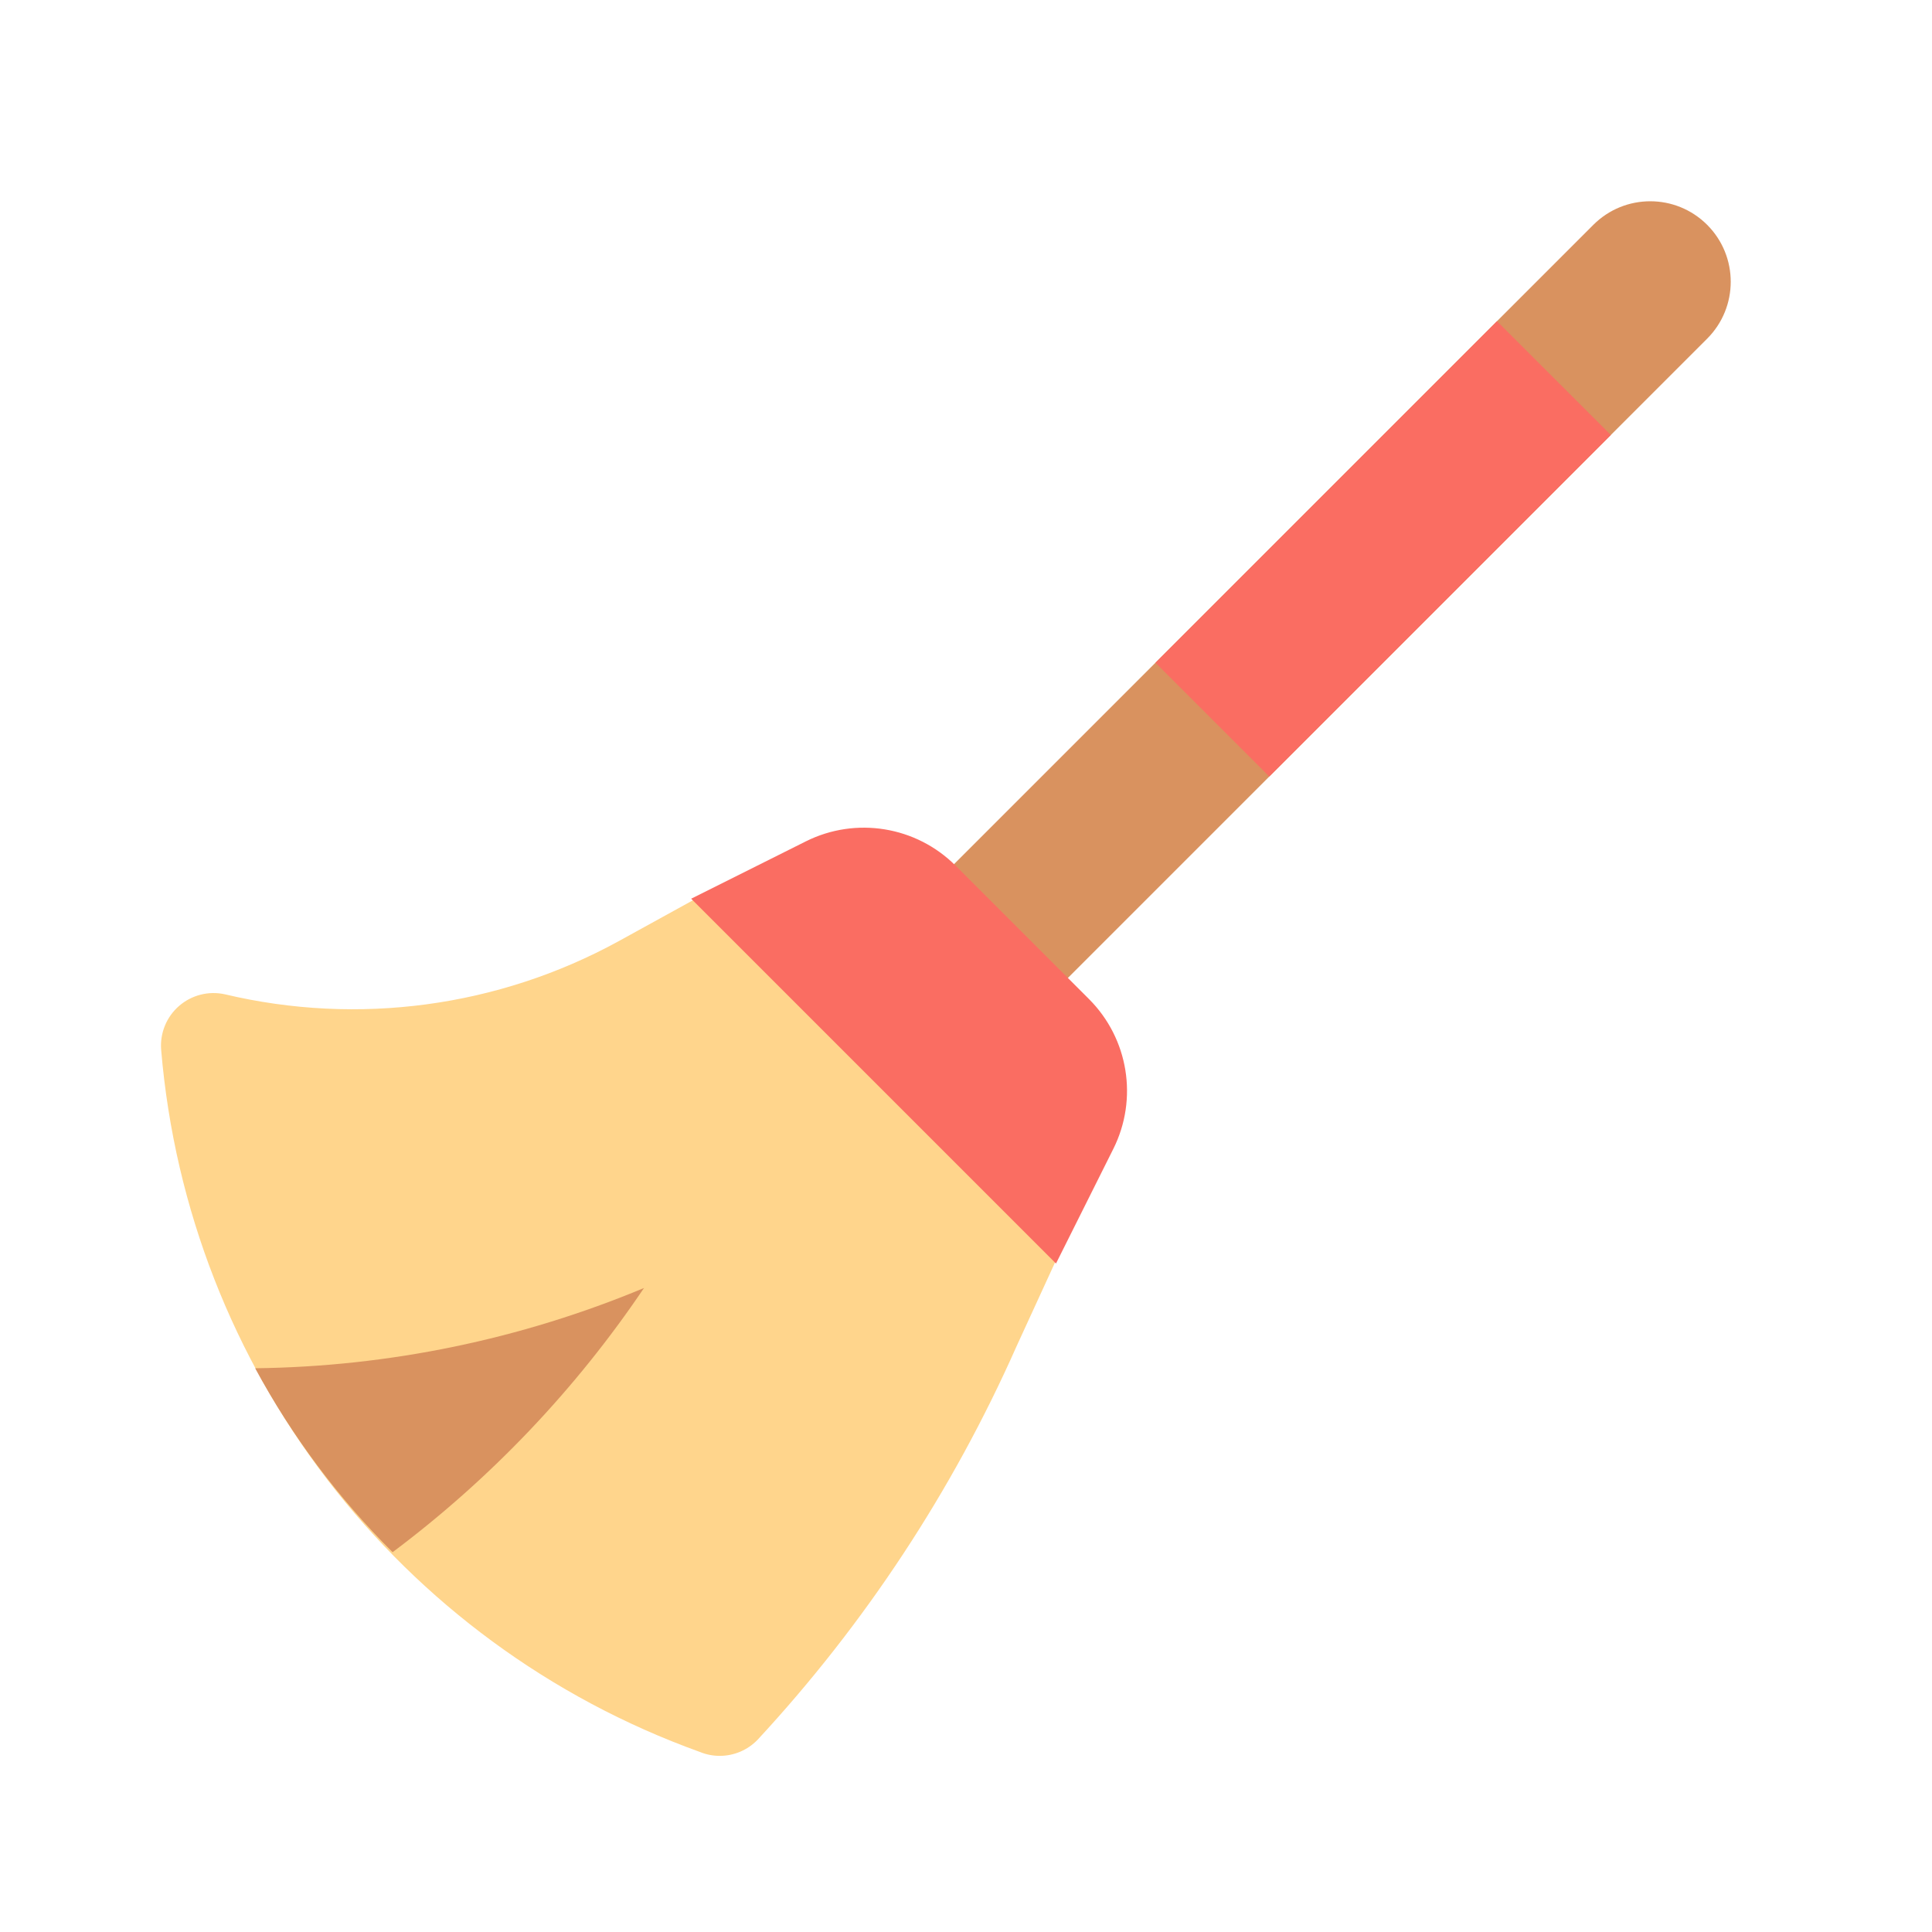
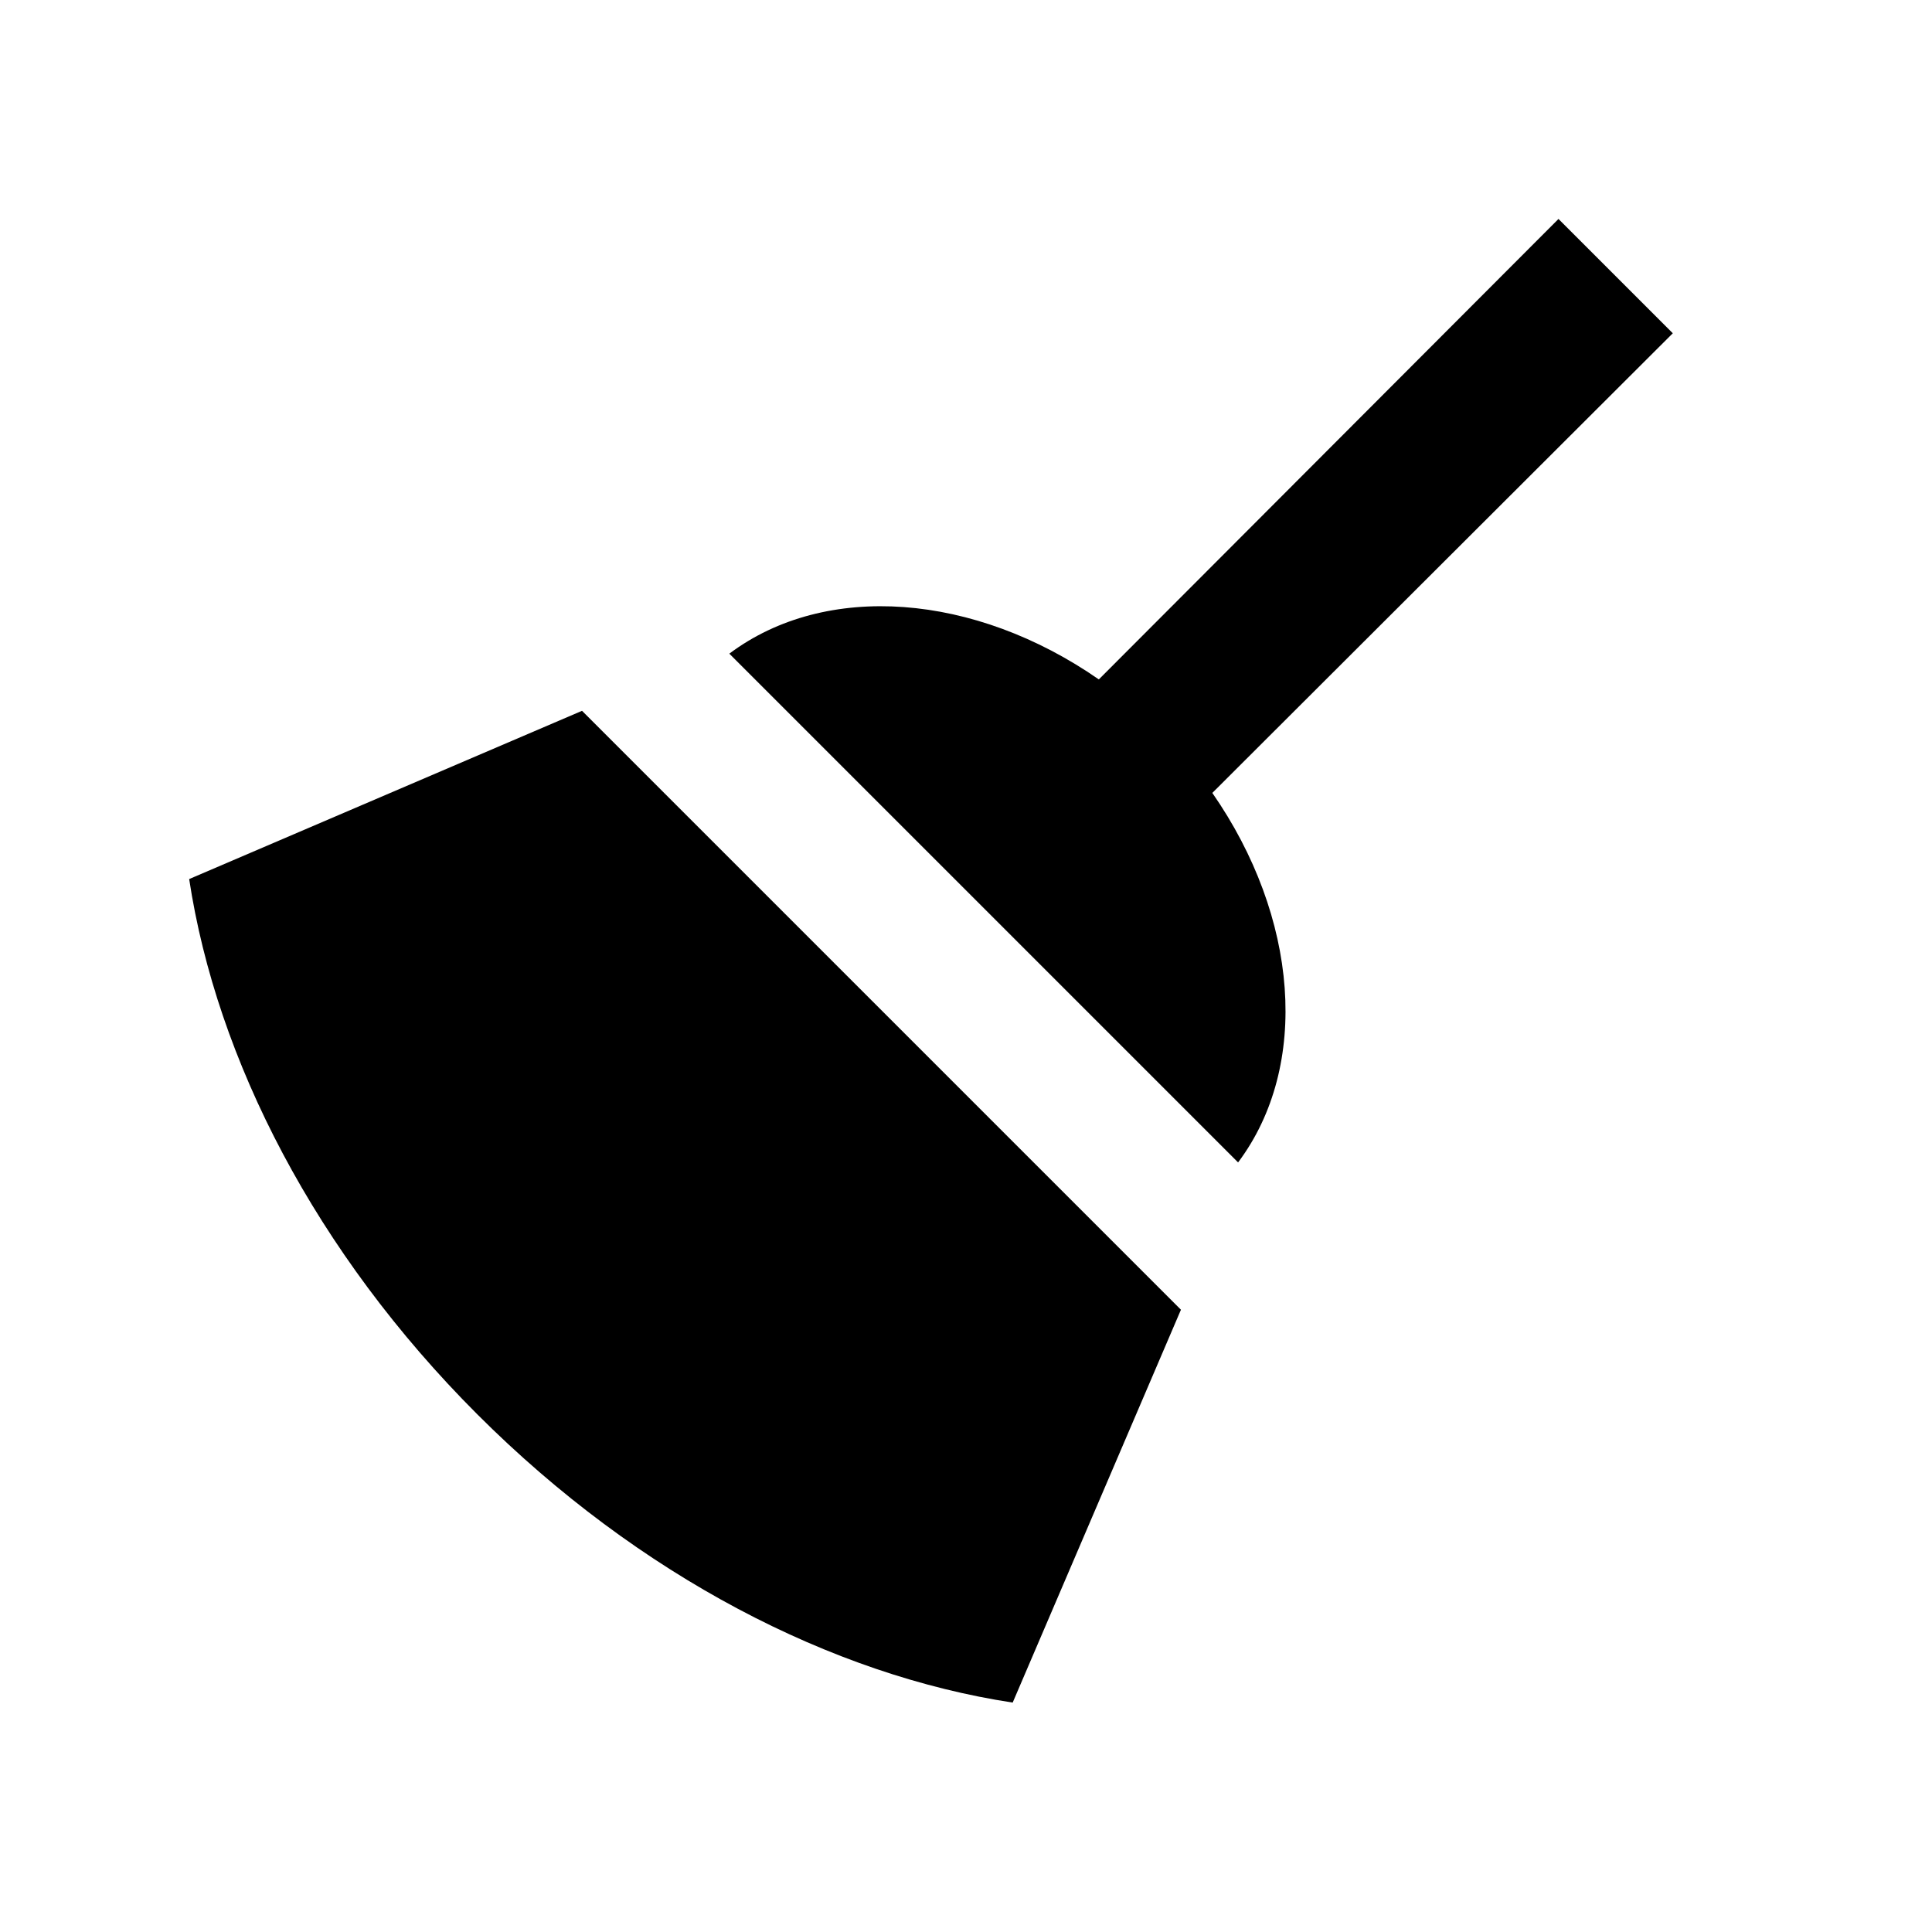
- <svg xmlns="http://www.w3.org/2000/svg" data-name="Layer 1" height="24" id="Layer_1" viewBox="0 0 24 24" width="24">
-   <path d="M11.414,14,10,12.586l9.793-9.793a1,1,0,0,1,1.414,0h0a1,1,0,0,1,0,1.414Z" style="fill:#d9925f" />
-   <path d="M8.94,21.812a.643.643,0,0,1-.244-.048,10.176,10.176,0,0,1-6.694-8.721.653.653,0,0,1,.794-.691,6.874,6.874,0,0,0,4.885-.658l.009-.005,1.126-.62a.653.653,0,0,1,.739.076l3.673,3.135a.652.652,0,0,1,.173.76c-.01.024-.318.693-.543,1.183l-.231.503a17.803,17.803,0,0,1-3.216,4.886A.653.653,0,0,1,8.94,21.812Z" style="fill:#ffd58c" />
-   <path d="M13.118,15.696,8.586,11.164l1.424-.712a1.612,1.612,0,0,1,1.861.302l1.657,1.657a1.612,1.612,0,0,1,.302,1.861Z" style="fill:#fa6d62" />
-   <rect height="2" style="fill:#fa6d62" transform="translate(0.21147 14.14658) rotate(-45.0004)" width="6" x="14.182" y="5.818" />
-   <path d="M4.877,19.282A13.606,13.606,0,0,0,8,16a12.947,12.947,0,0,1-4.83.997A9.804,9.804,0,0,0,4.877,19.282Z" style="fill:#d9925f" />
+ <svg xmlns="http://www.w3.org/2000/svg" version="1.1" id="mdi-broom" width="24" height="24" viewBox="0 0 24 24">
+   <path d="M19.36,2.72L20.78,4.14L15.06,9.85C16.13,11.39 16.28,13.24 15.38,14.44L9.06,8.12C10.26,7.22 12.11,7.37 13.65,8.44L19.36,2.72M5.93,17.57C3.92,15.56 2.69,13.16 2.35,10.92L7.23,8.83L14.67,16.27L12.58,21.15C10.34,20.81 7.94,19.58 5.93,17.57Z" />
</svg>
